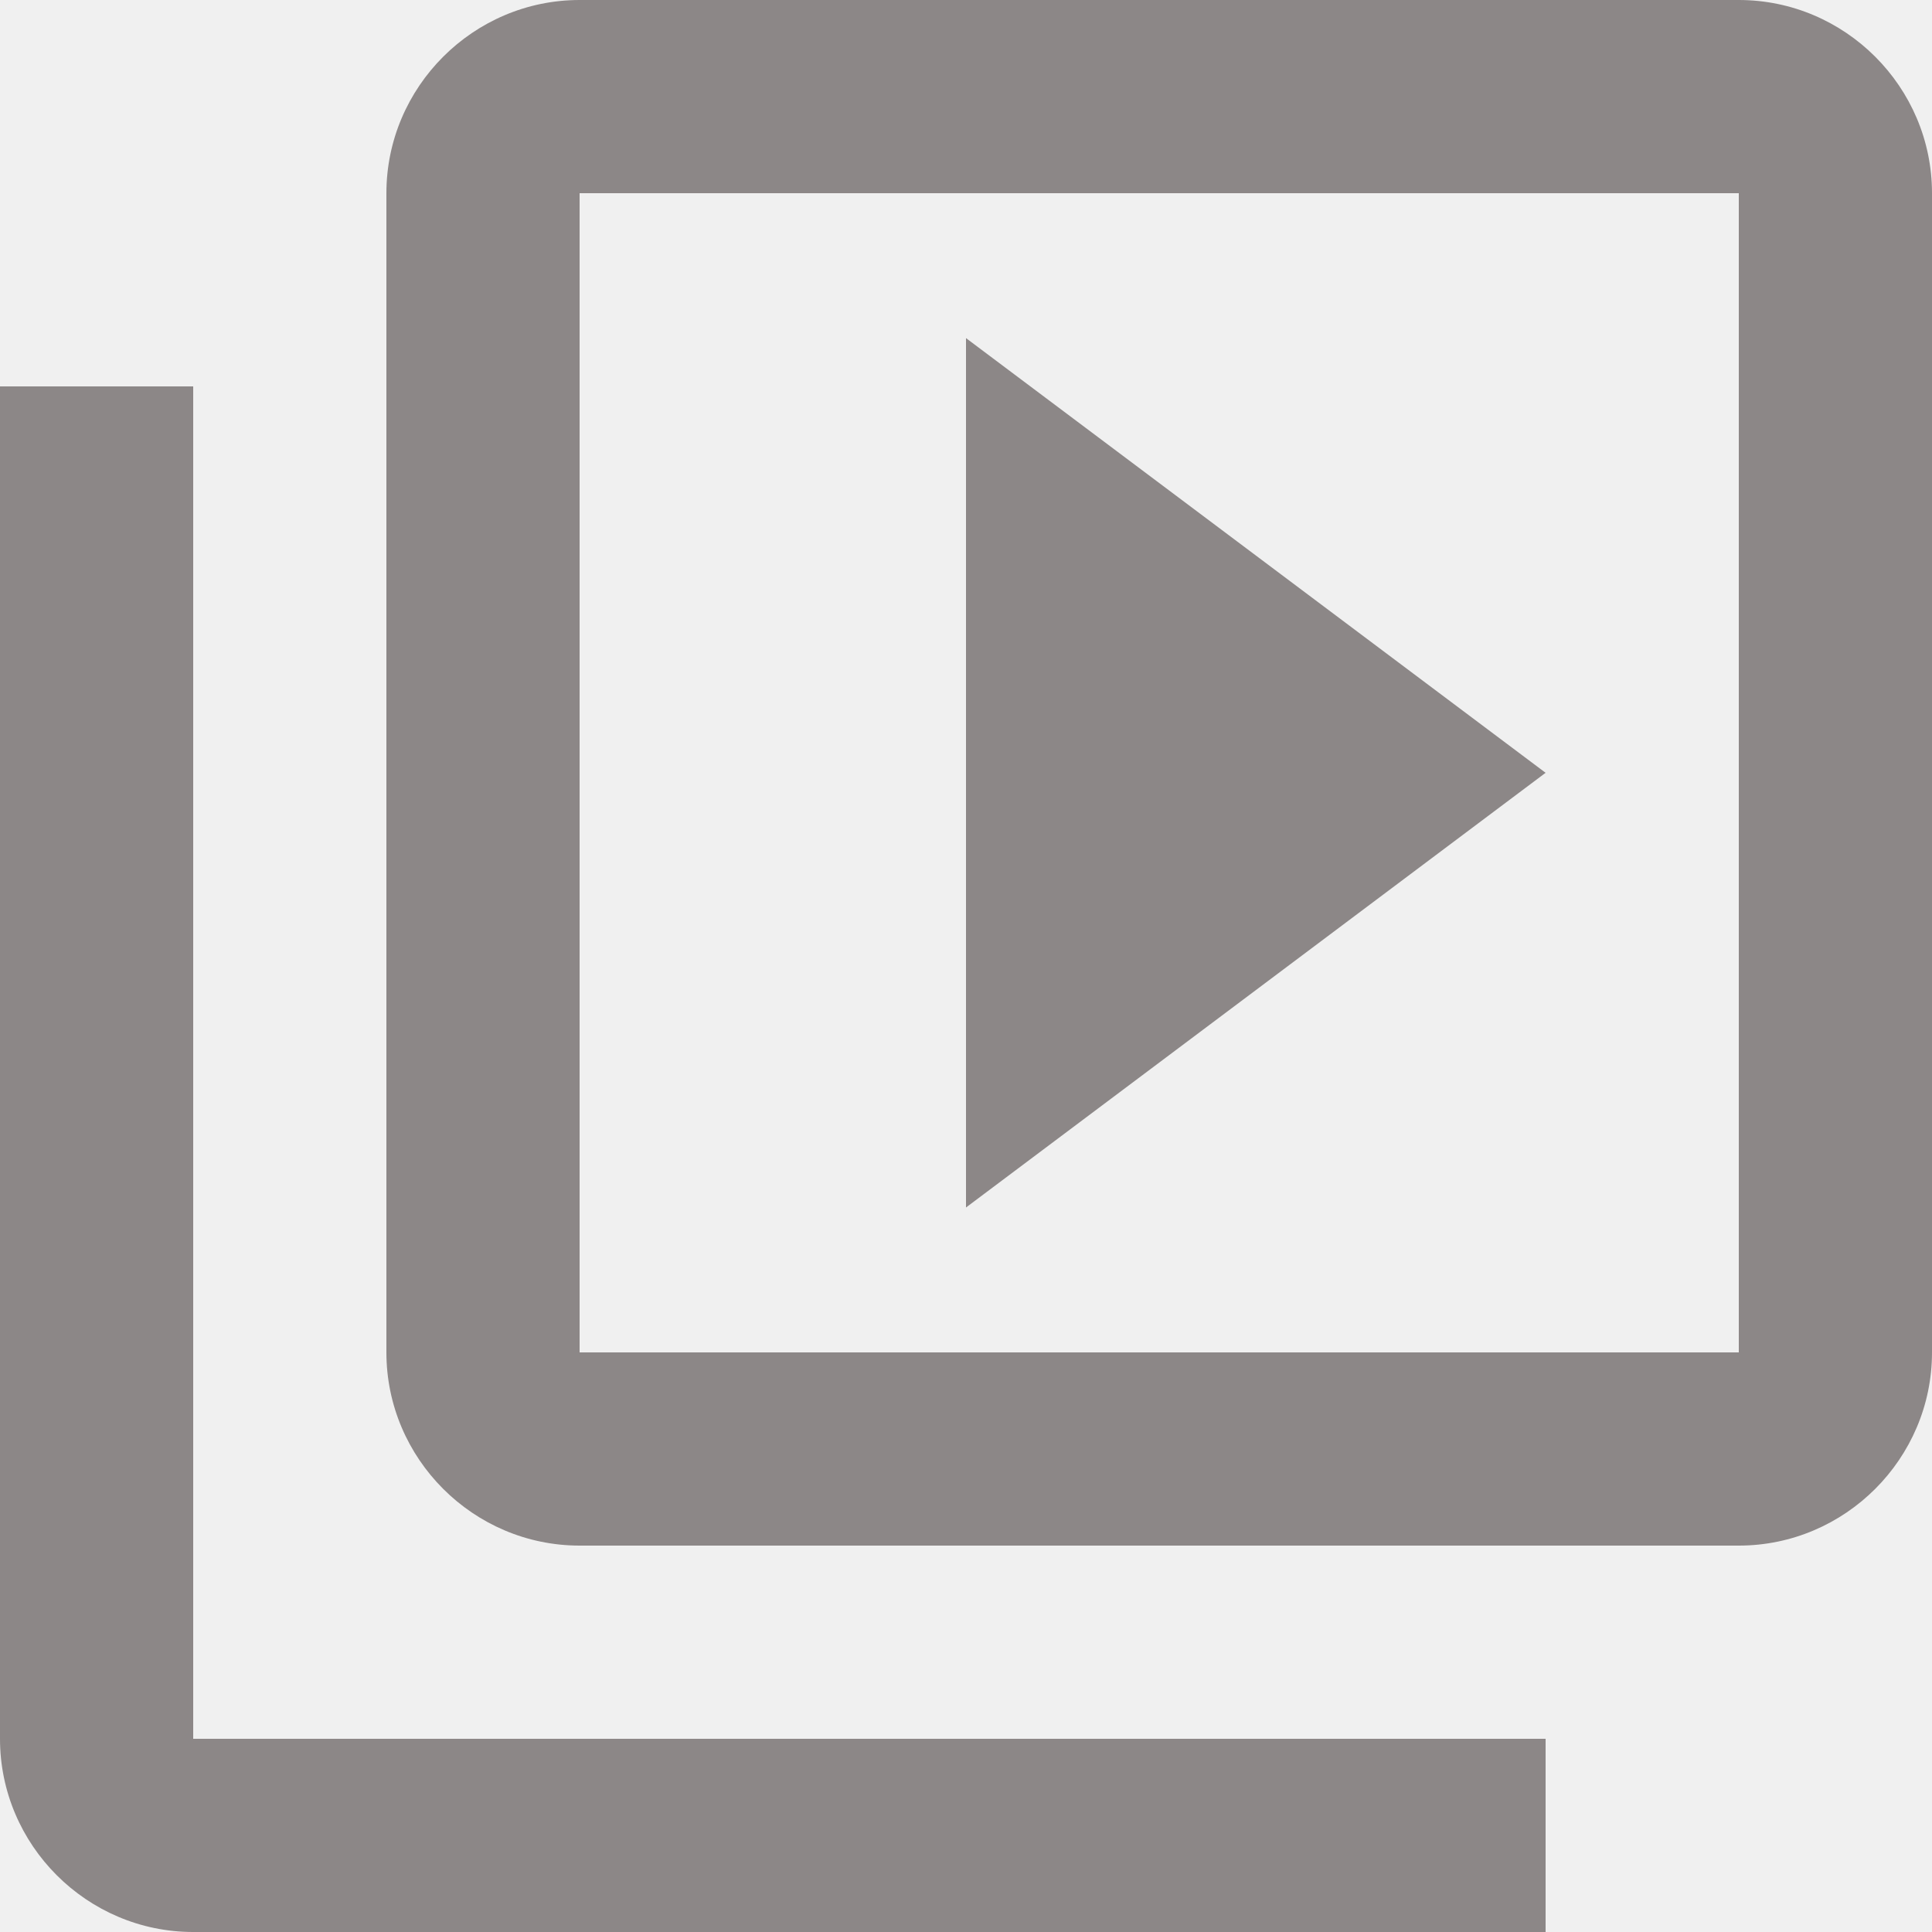
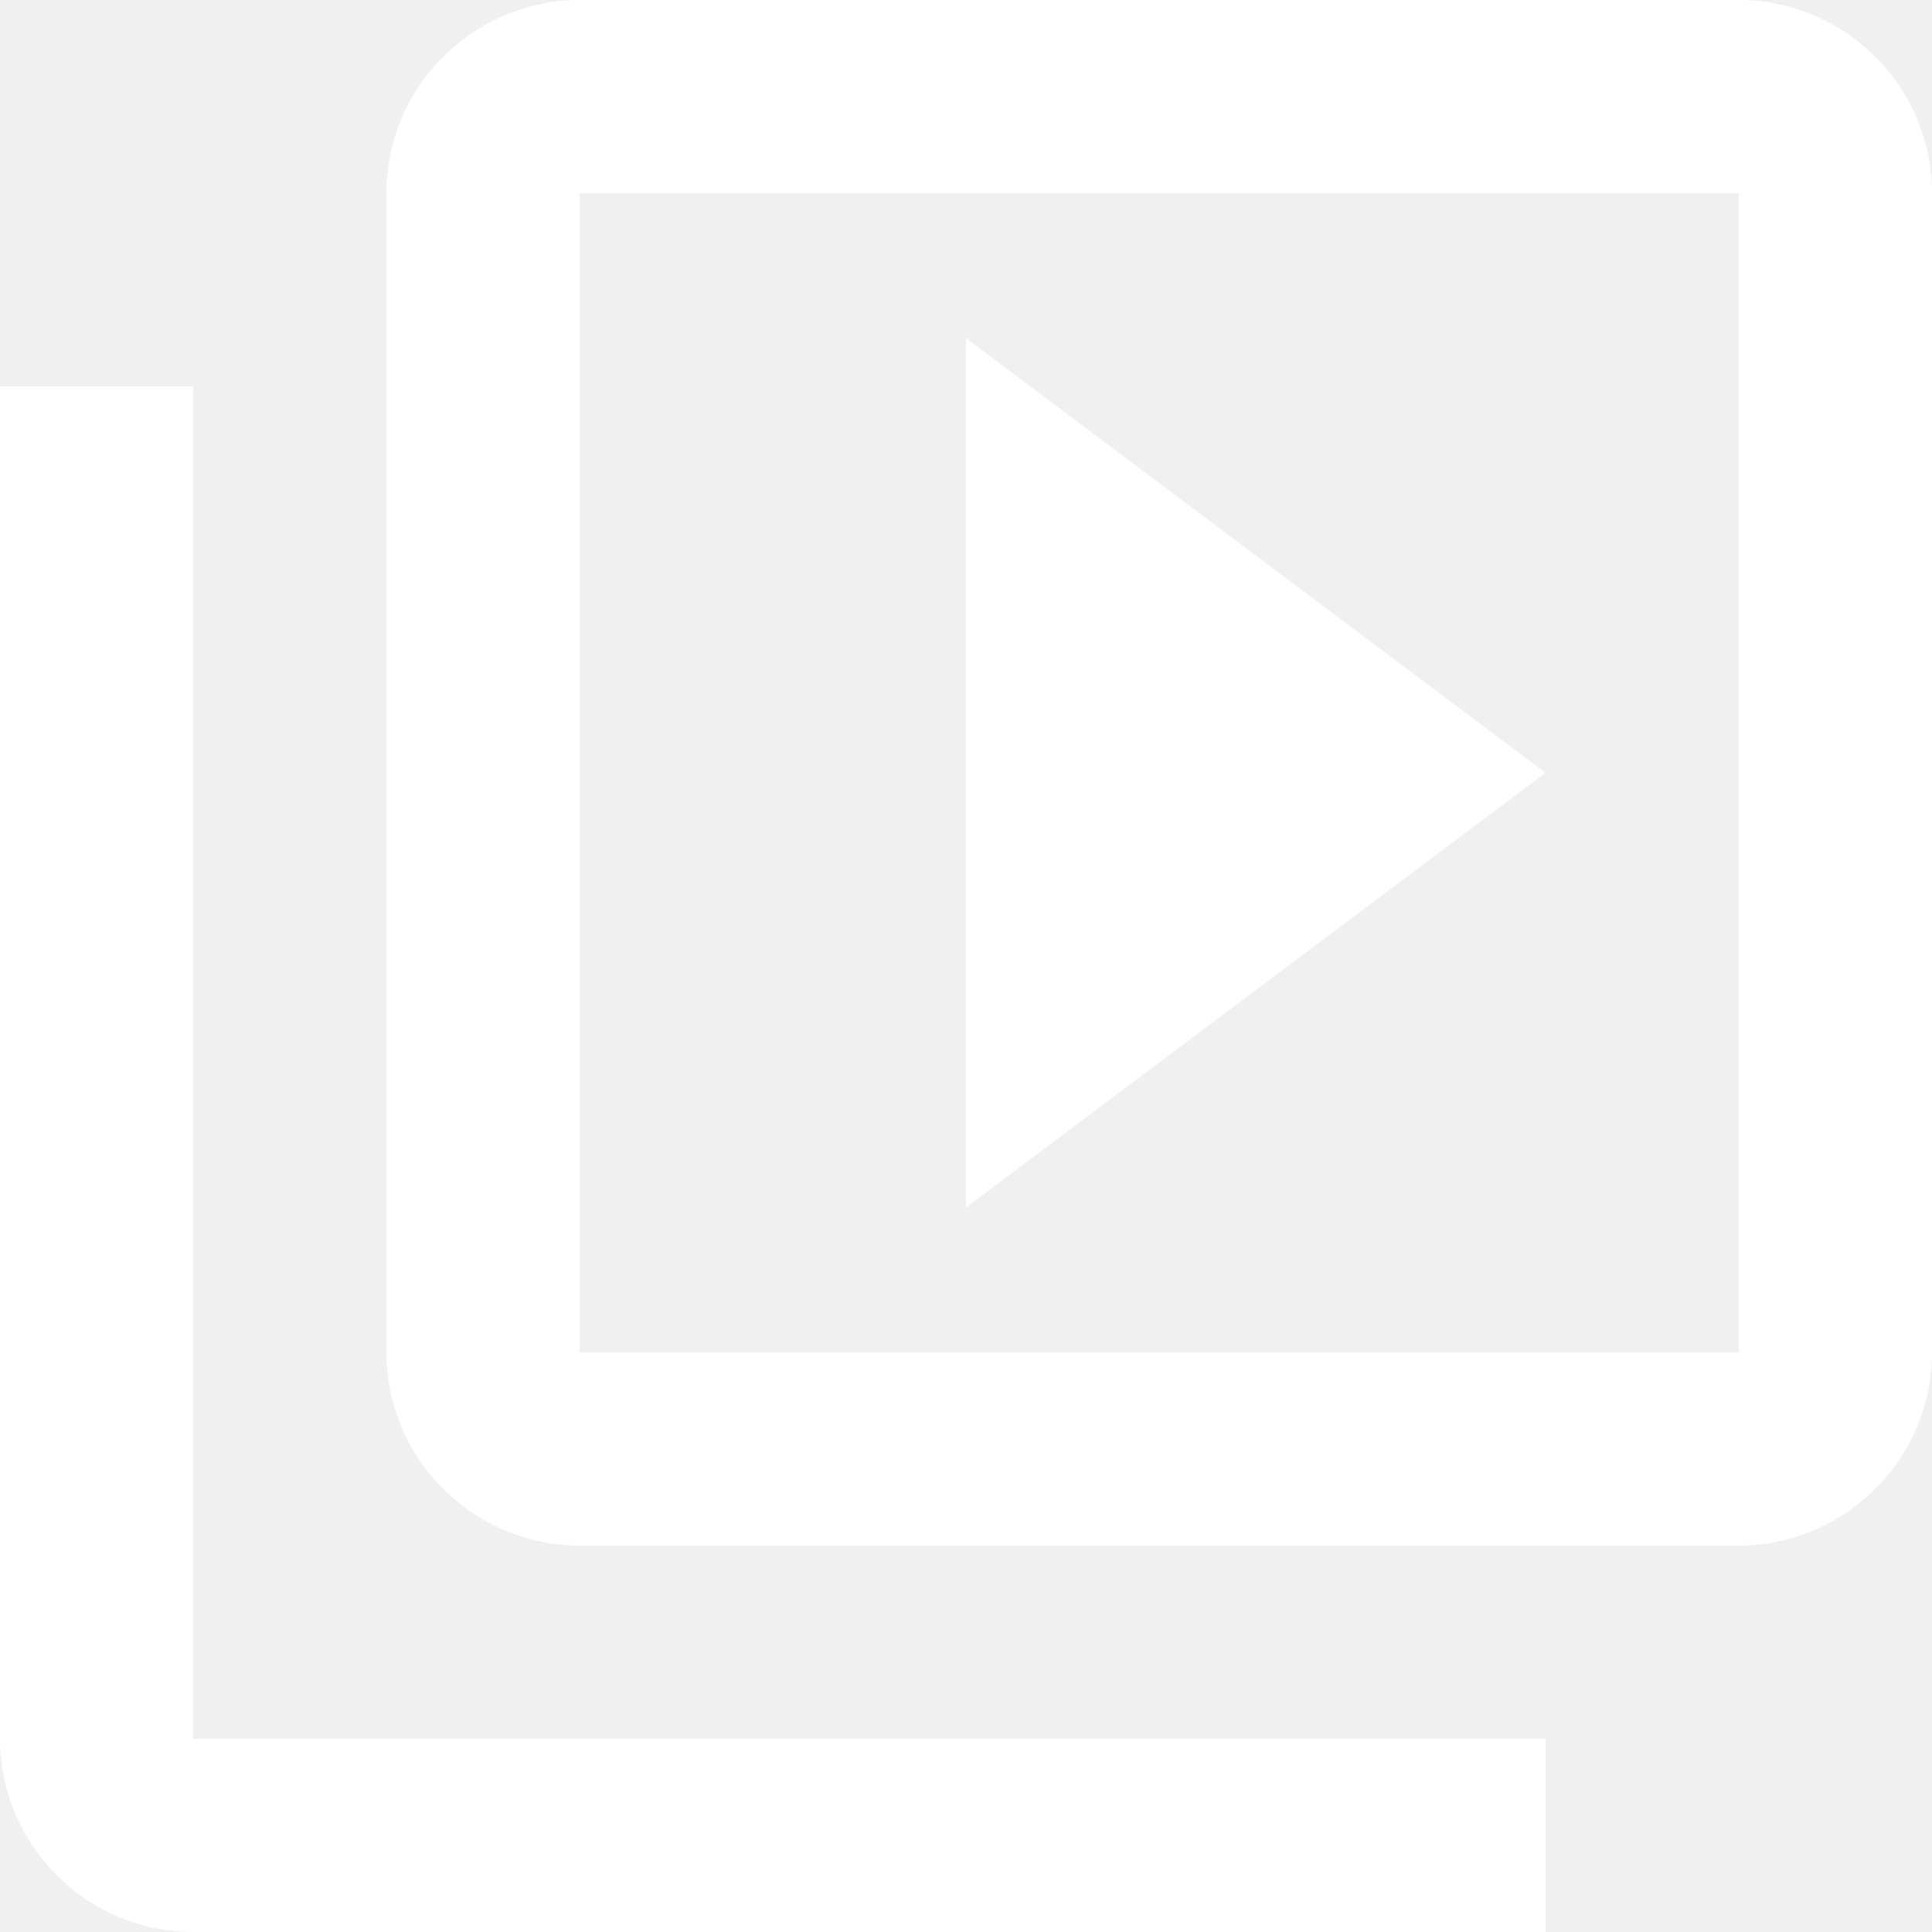
<svg xmlns="http://www.w3.org/2000/svg" width="20" height="20" fill="none" class="">
-   <path fill="#8C8787" d="M2 4H0v14c0 1.1.9 2 2 2h14v-2H2V4Zm16-4H6C4.9 0 4 .9 4 2v12c0 1.1.9 2 2 2h12c1.1 0 2-.9 2-2V2c0-1.1-.9-2-2-2Zm0 14H6V2h12v12ZM10 3.5v9L16 8l-6-4.5Z" />
+   <path fill="#fff" d="M2 4H0v14c0 1.1.9 2 2 2h14v-2H2V4Zm16-4H6C4.9 0 4 .9 4 2v12c0 1.1.9 2 2 2h12c1.1 0 2-.9 2-2V2c0-1.1-.9-2-2-2Zm0 14H6V2h12v12ZM10 3.5v9L16 8l-6-4.5Z" />
</svg>
